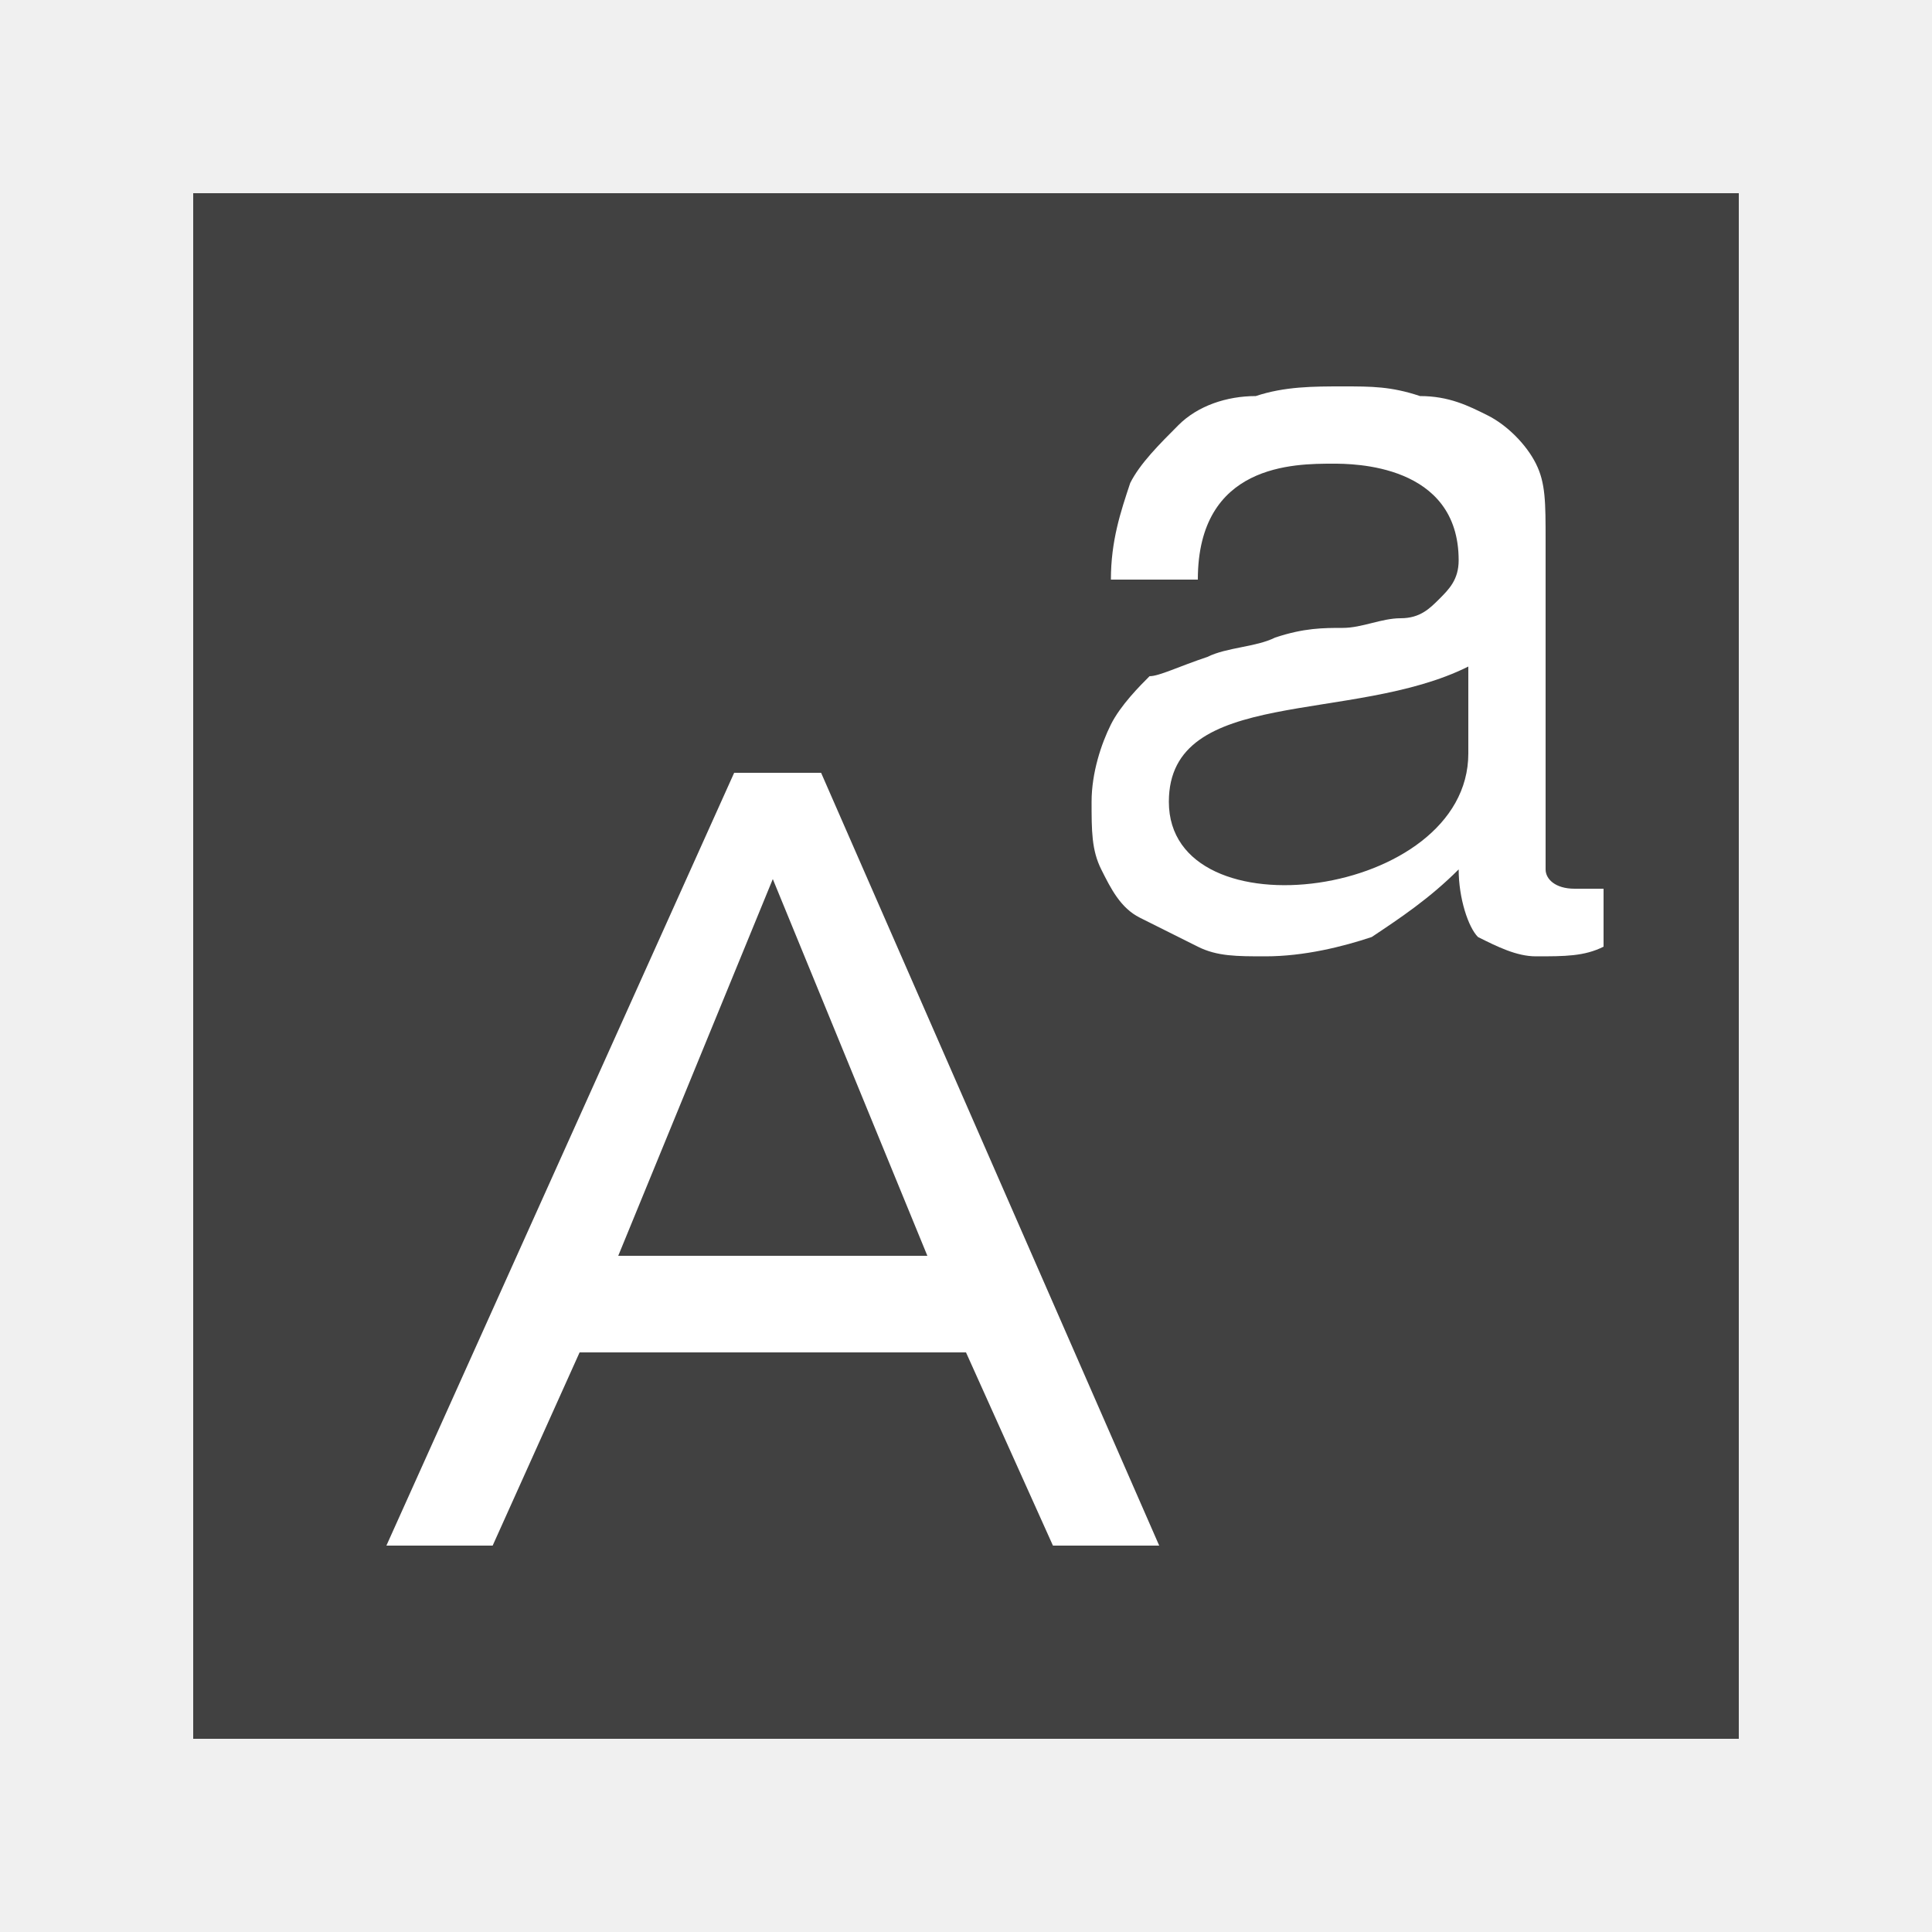
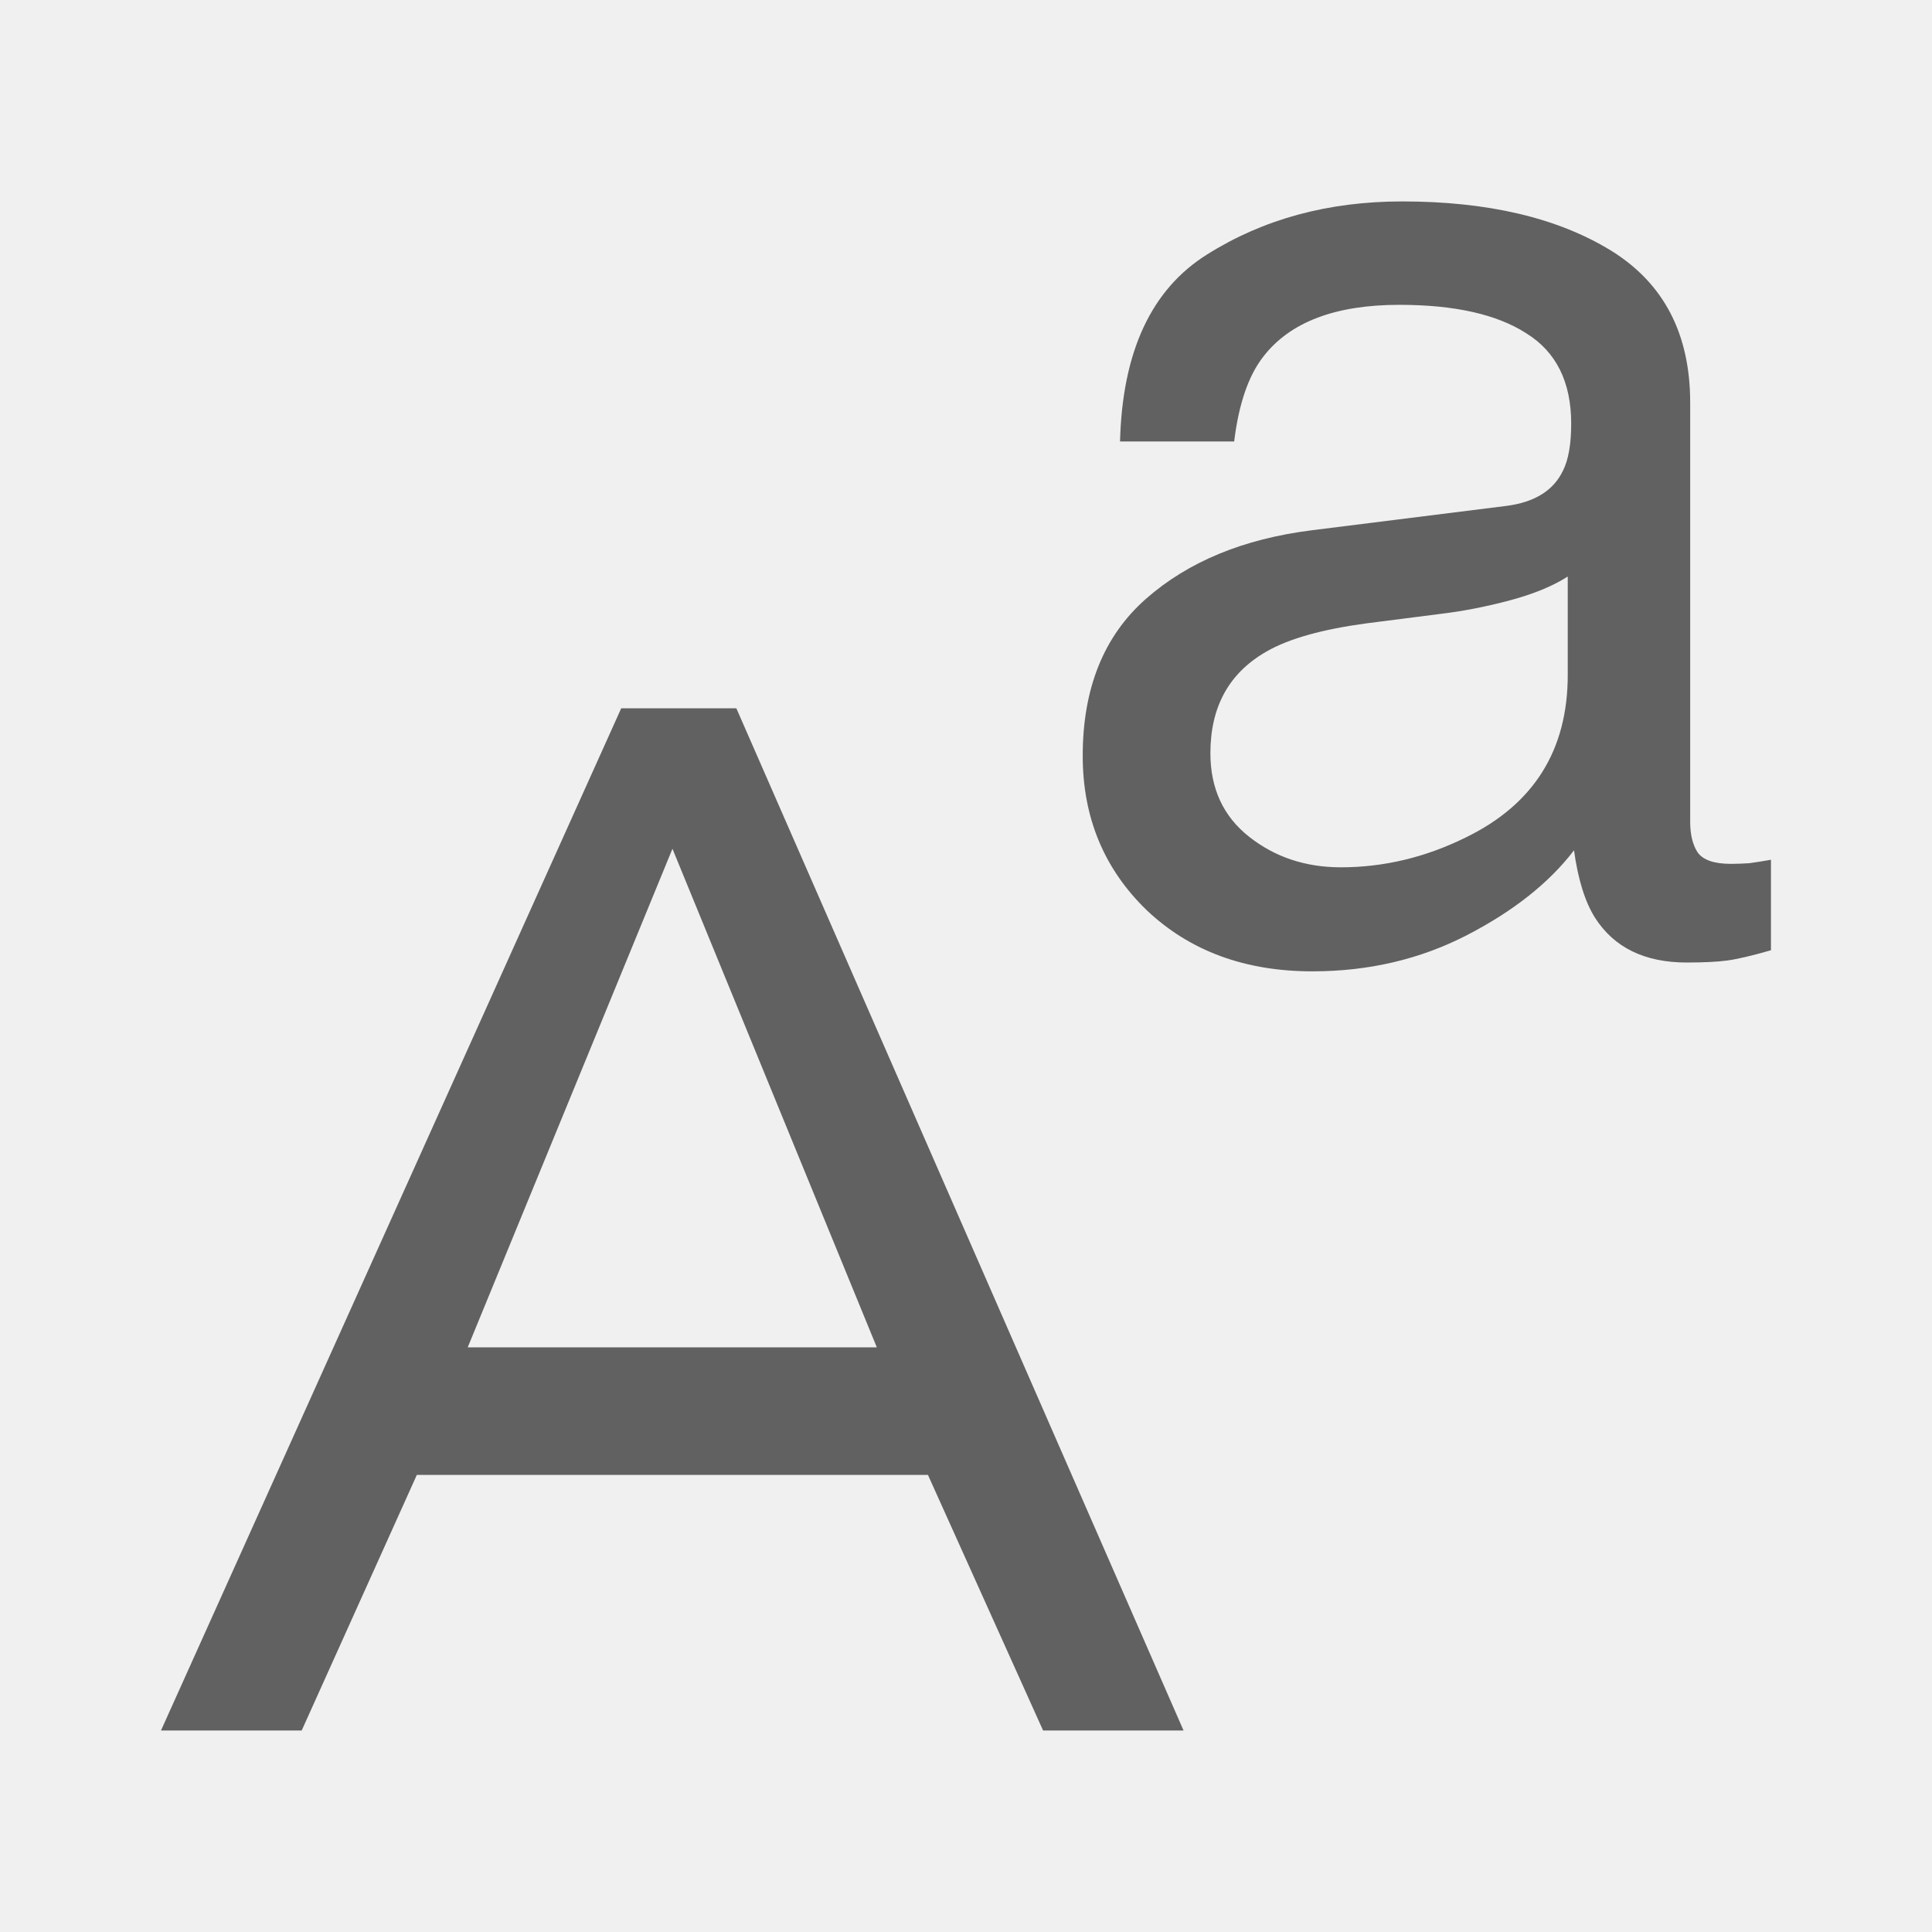
- <svg xmlns="http://www.w3.org/2000/svg" width="16" viewBox="0 0 20 20">
-   <path fill="#414141" d="M2 2h16v16H2z" class="jp-icon2" />
-   <path fill="#FFF" d="M7.6 8h.9l3.5 8h-1.1l-.9-2H6l-.9 2H4zM8 9.1 6.4 13h3.2zm8.6.7c-.2.1-.4.1-.7.1-.2 0-.4-.1-.6-.2-.1-.1-.2-.4-.2-.7-.3.3-.6.5-.9.7-.3.1-.7.2-1.1.2-.3 0-.5 0-.7-.1l-.6-.3c-.2-.1-.3-.3-.4-.5s-.1-.4-.1-.7.1-.6.2-.8.3-.4.4-.5c.1 0 .3-.1.6-.2.2-.1.5-.1.7-.2.3-.1.5-.1.7-.1s.4-.1.6-.1.3-.1.4-.2.2-.2.2-.4c0-1-1.1-1-1.3-1-.4 0-1.4 0-1.4 1.2h-.9c0-.4.1-.7.2-1 .1-.2.3-.4.5-.6s.5-.3.8-.3c.3-.1.6-.1.9-.1s.5 0 .8.1c.3 0 .5.1.7.2s.4.3.5.5.1.4.1.8V9c0 .1.1.2.3.2h.3zm-1.4-2.9c-1.2.6-3.1.2-3.1 1.4 0 1.4 3.1 1 3.1-.5z" class="jp-icon-accent2" />
+ <svg xmlns="http://www.w3.org/2000/svg" width="12" viewBox="0 0 12 12" version="1.1" height="12">
+   <g class="jp-icon-accent2" transform="matrix(0.7938333,0,0,0.7938333,-0.3488964,0.9058024)" fill="#616161">
+     <path d="M 5.3,4.401 1.699,12.399 h 1.101 l 0.901,-2 h 3.999 l 0.901,2 H 9.7 L 6.201,4.401 Z M 5.701,5.5 7.3,9.401 H 4.099 Z" aria-label="A" />
+     <path d="m 9.91,4.752 q 0,0.415 0.303,0.654 0.303,0.239 0.718,0.239 0.505,0 0.978,-0.234 0.797,-0.388 0.797,-1.271 V 3.37 q -0.175,0.112 -0.452,0.186 -0.276,0.074 -0.542,0.106 l -0.579,0.074 Q 10.612,3.806 10.352,3.955 9.91,4.205 9.91,4.752 Z M 12.228,2.817 q 0.33,-0.043 0.441,-0.276 0.064,-0.128 0.064,-0.367 0,-0.489 -0.351,-0.707 -0.346,-0.223 -0.994,-0.223 -0.75,0 -1.063,0.404 -0.175,0.223 -0.229,0.665 H 9.203 Q 9.23,1.259 9.884,0.85 10.543,0.435 11.41,0.435 q 1.005,0 1.632,0.383 0.622,0.383 0.622,1.191 v 3.28 q 0,0.149 0.058,0.239 0.064,0.09 0.26,0.09 0.064,0 0.144,-0.005 0.08,-0.011 0.17,-0.027 V 6.294 q -0.223,0.064 -0.34,0.08 -0.117,0.016 -0.319,0.016 -0.494,0 -0.718,-0.351 Q 12.802,5.853 12.755,5.512 12.462,5.895 11.915,6.177 11.367,6.459 10.708,6.459 9.916,6.459 9.411,5.98 8.911,5.496 8.911,4.773 q 0,-0.792 0.494,-1.228 Q 9.9,3.109 10.703,3.008 Z M 11.436,0.435 Z" aria-label="a" />
+   </g>
</svg>
